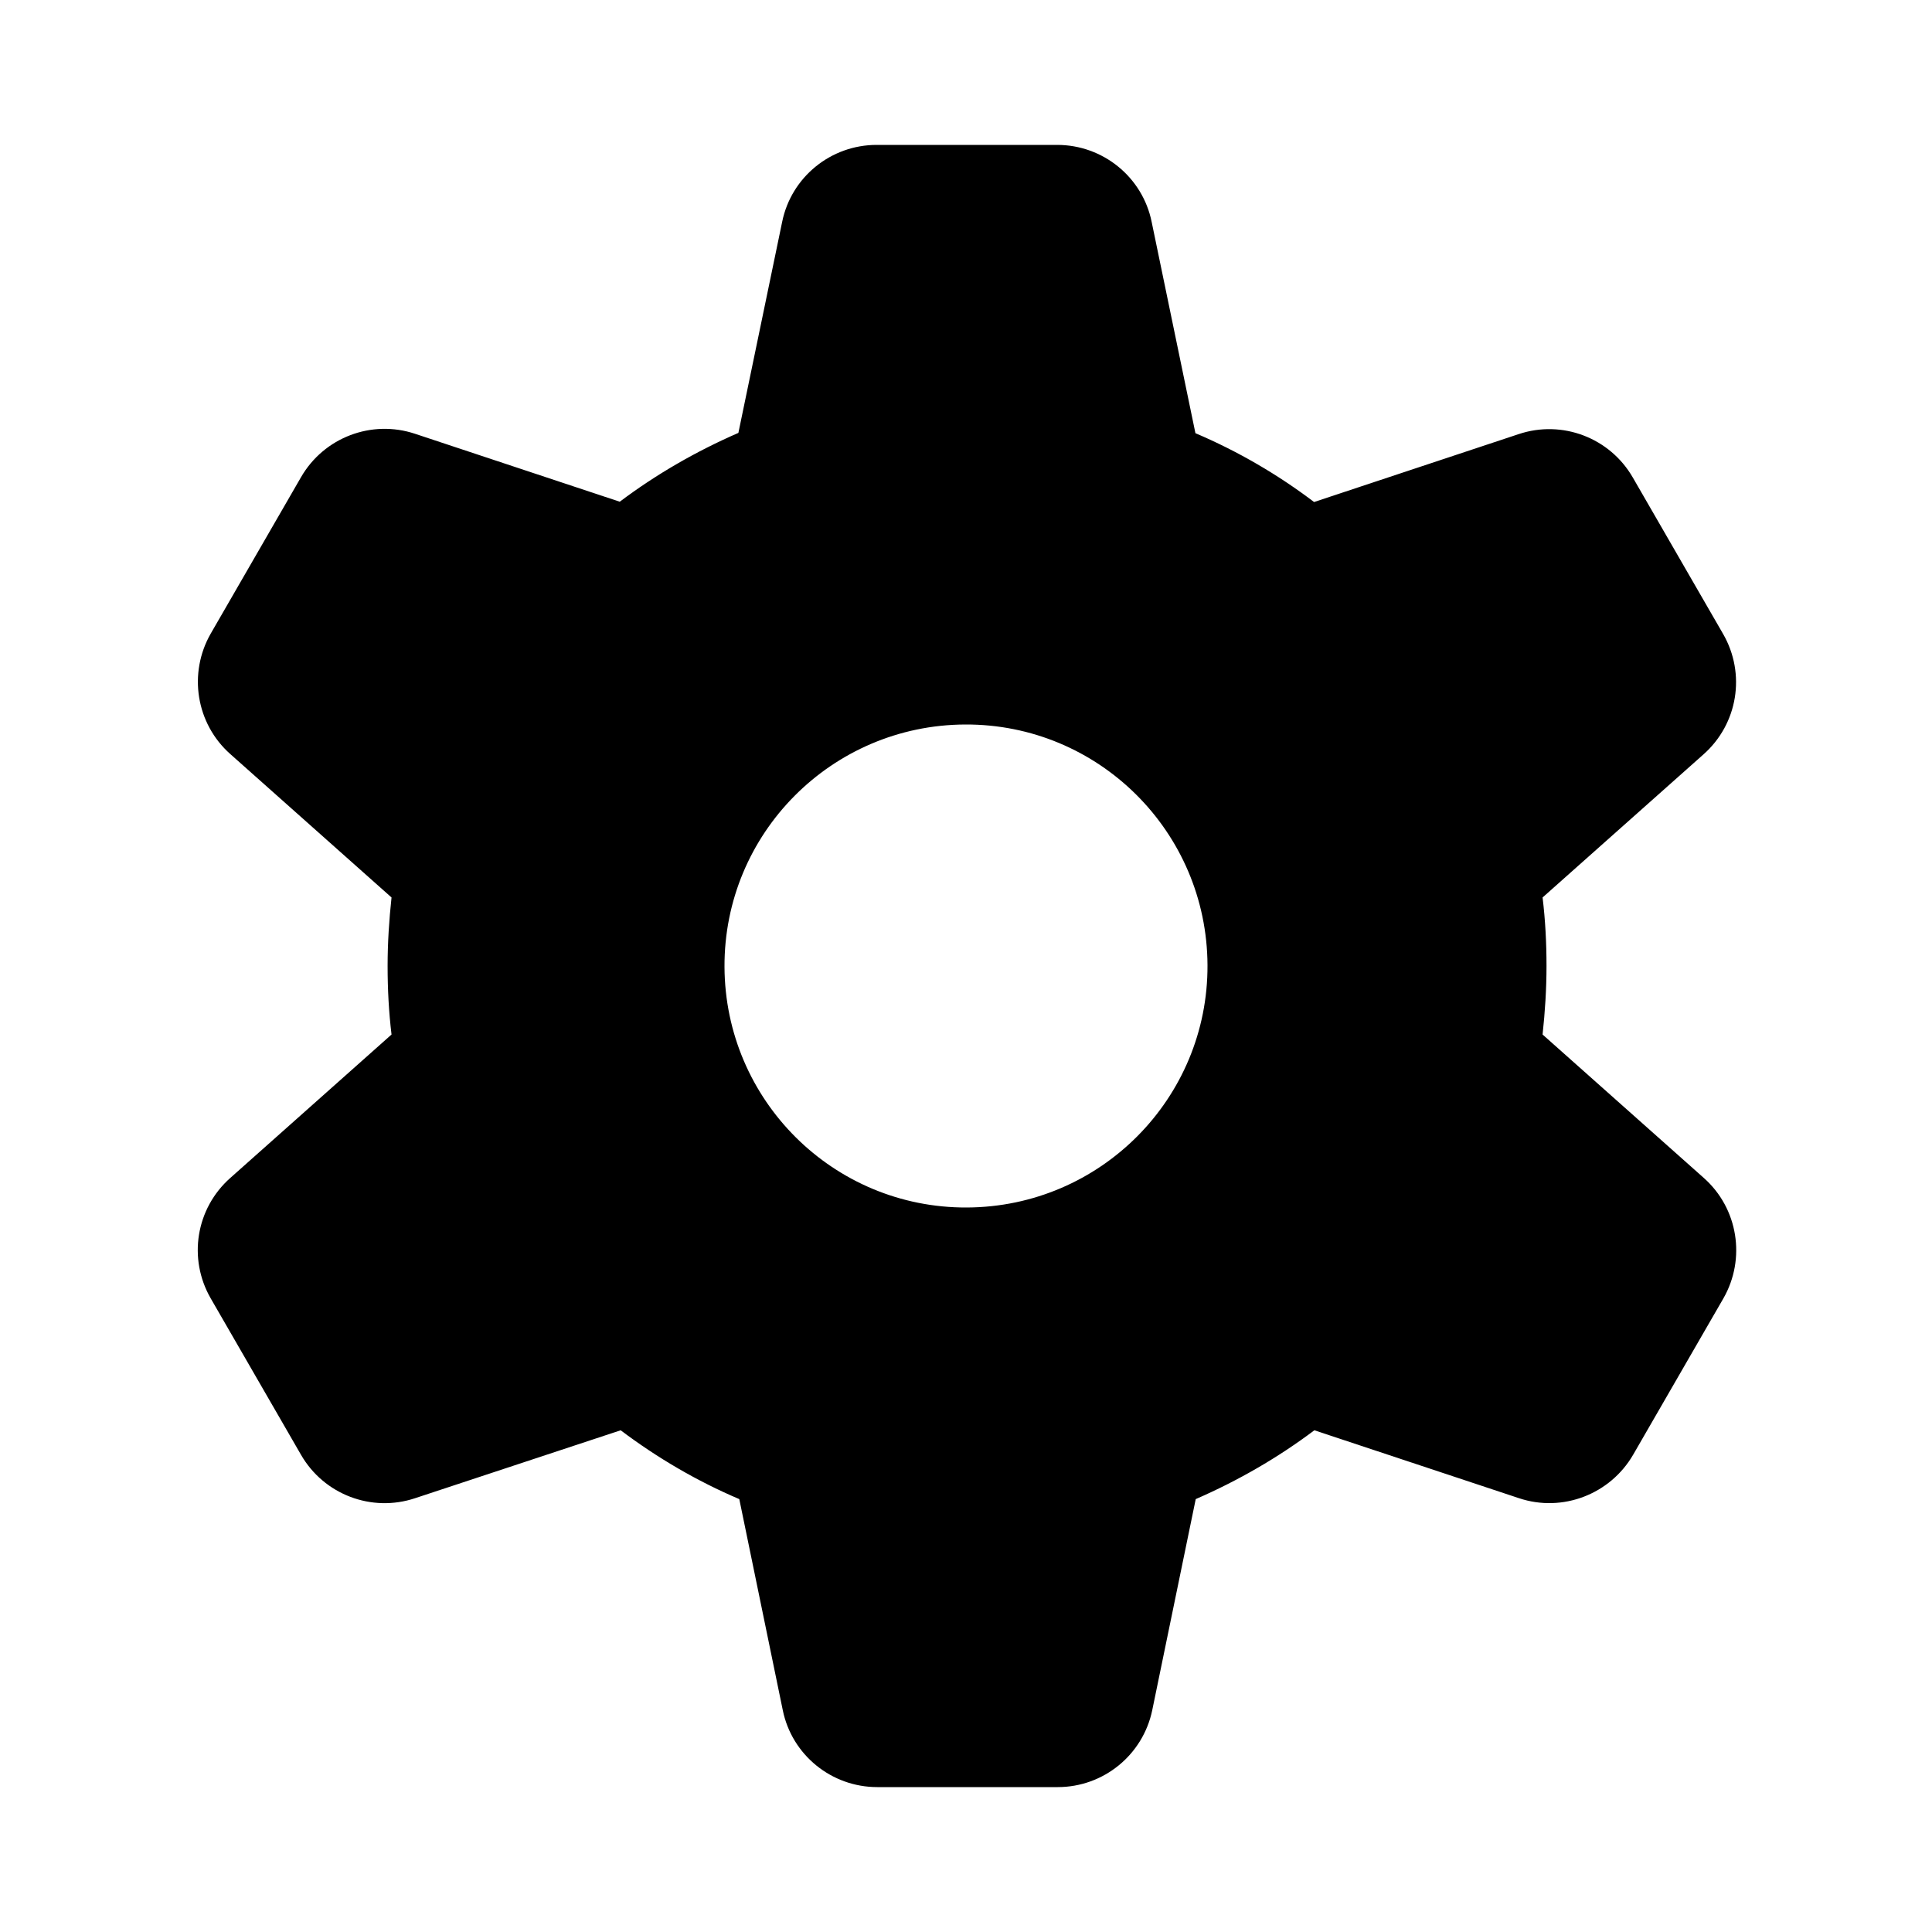
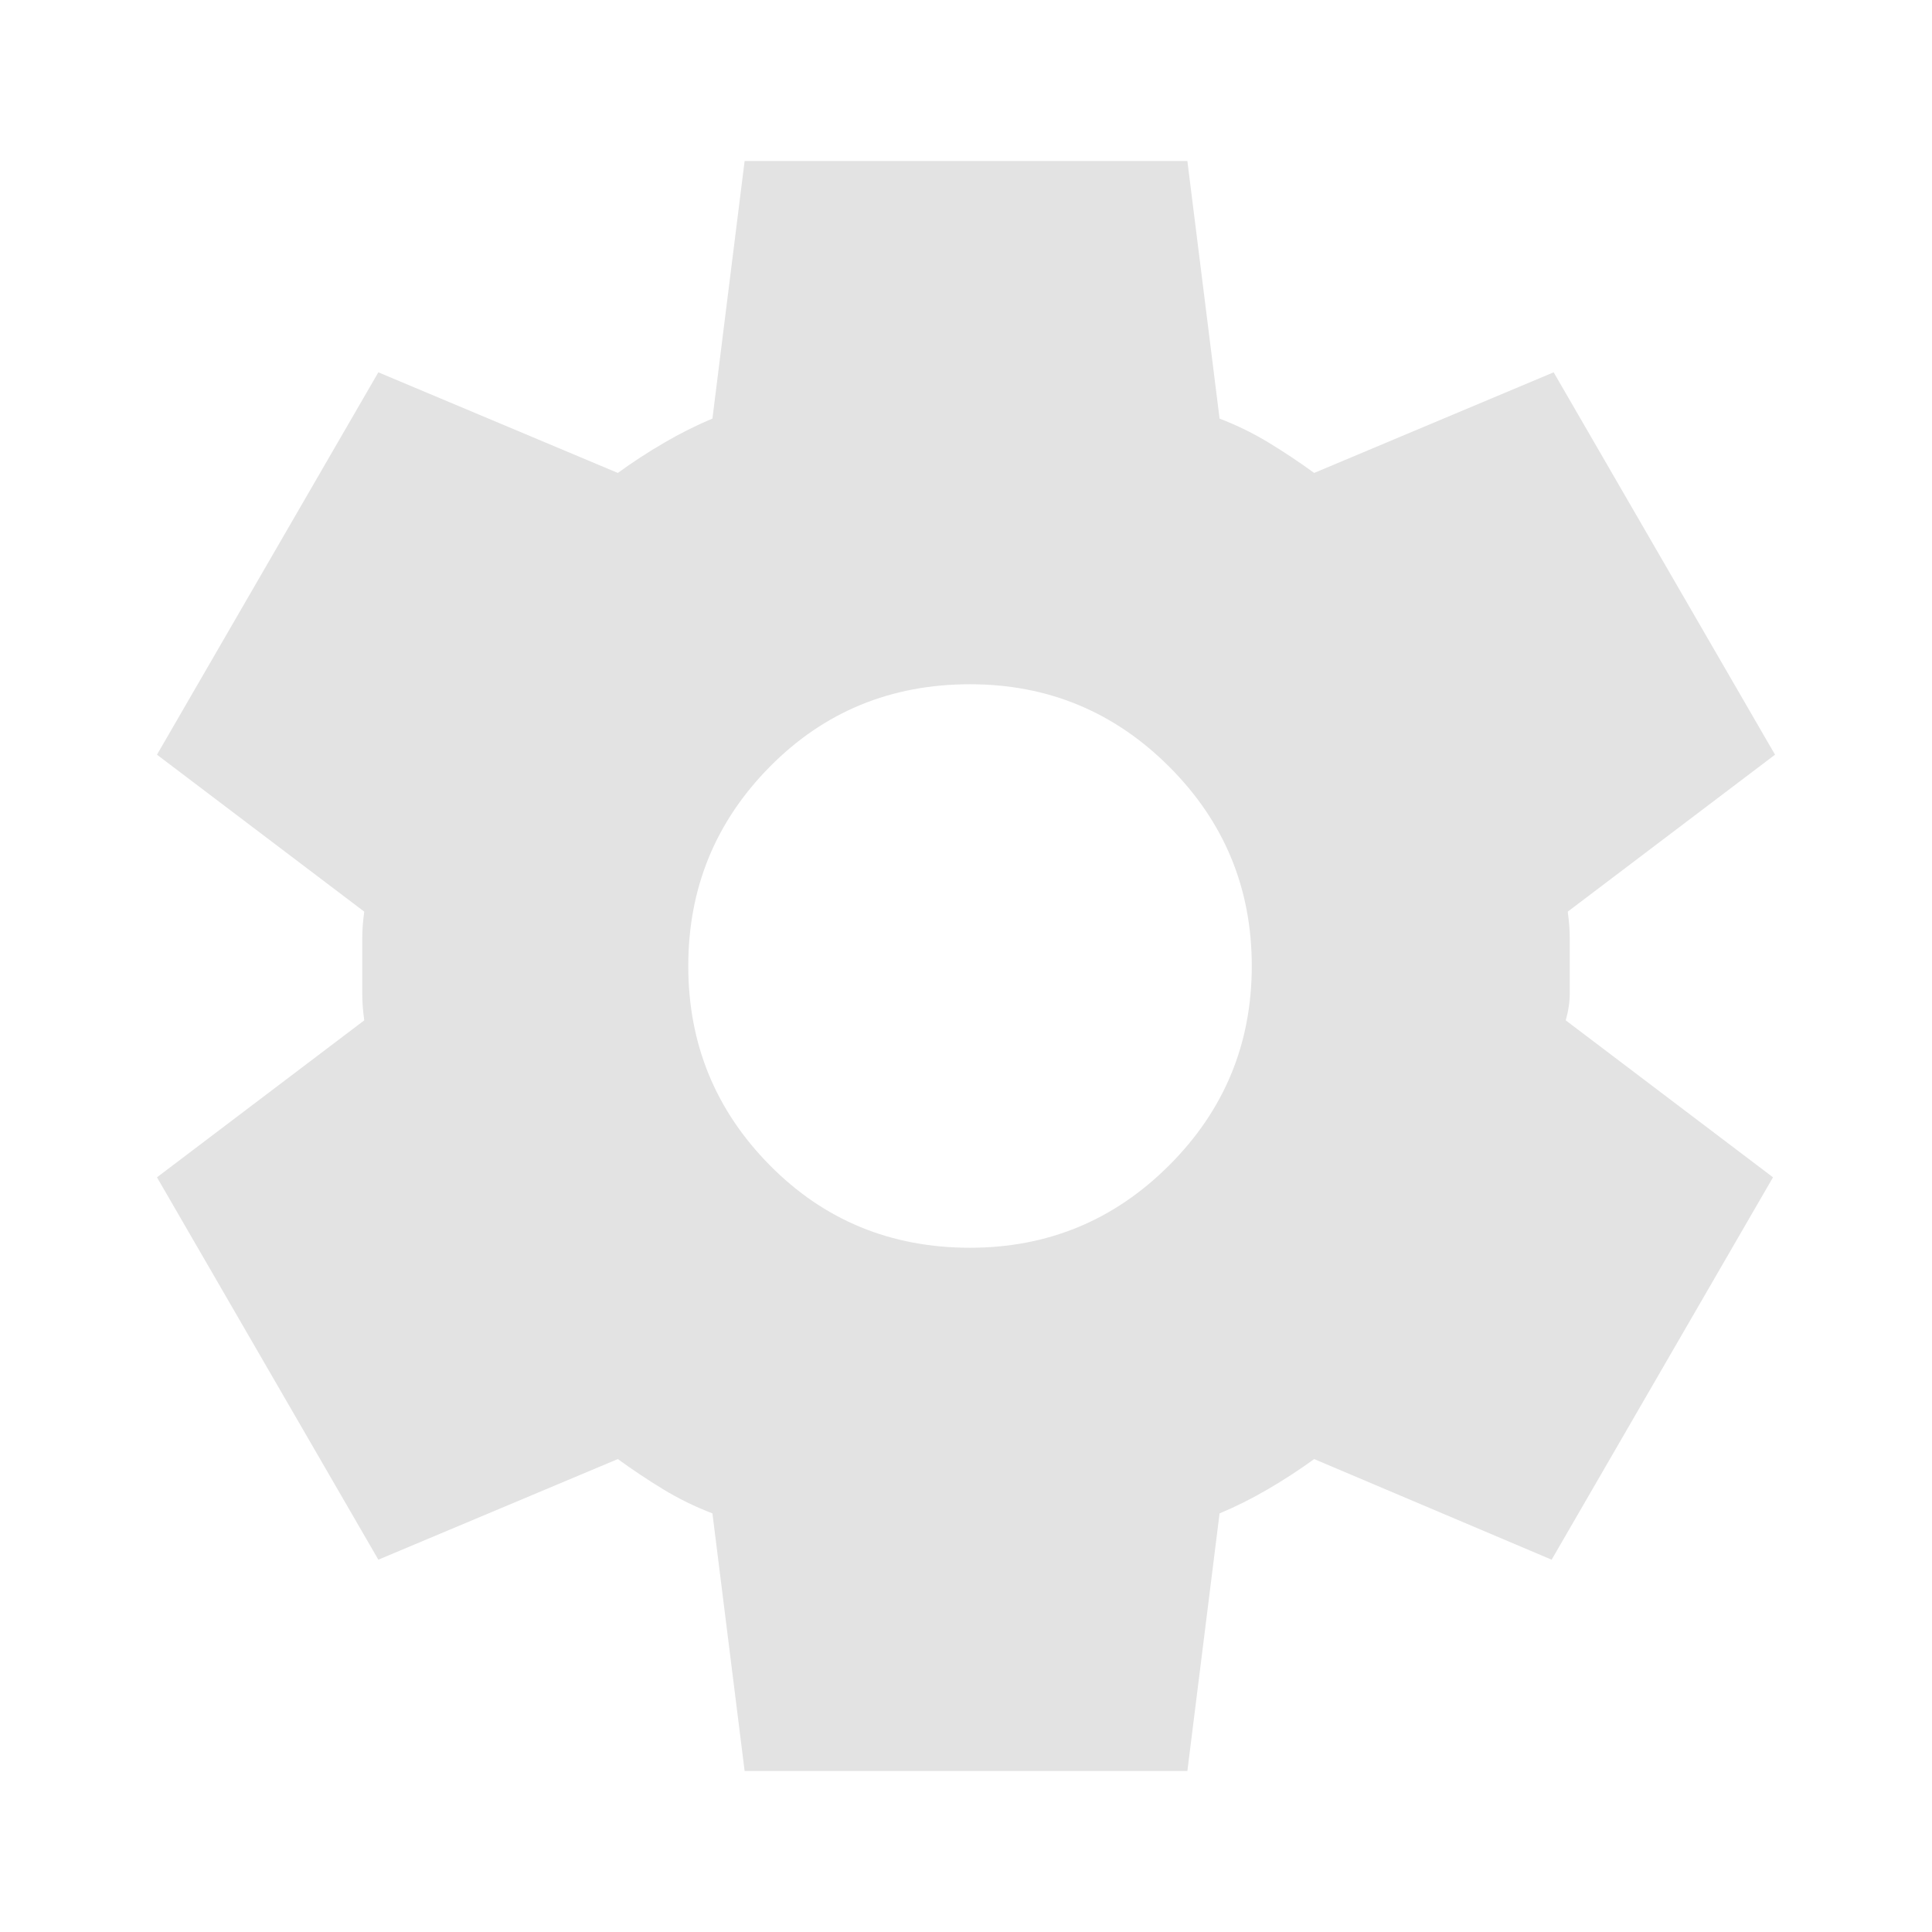
- <svg xmlns="http://www.w3.org/2000/svg" viewBox="0 0 640 640">
-   <path d="M259.1 73.5C262.1 58.7 275.2 48 290.4 48L350.2 48C365.4 48 378.5 58.7 381.5 73.5L396 143.5C410.1 149.5 423.3 157.2 435.3 166.3L503.1 143.8C517.5 139 533.3 145 540.9 158.2L570.8 210C578.4 223.2 575.7 239.8 564.3 249.9L511 297.3C511.9 304.7 512.3 312.3 512.3 320C512.3 327.7 511.8 335.3 511 342.7L564.4 390.2C575.8 400.3 578.4 417 570.9 430.1L541 481.9C533.4 495 517.6 501.1 503.2 496.3L435.4 473.8C423.3 482.9 410.1 490.5 396.1 496.6L381.7 566.5C378.6 581.4 365.5 592 350.4 592L290.6 592C275.4 592 262.3 581.3 259.3 566.5L244.9 496.6C230.8 490.6 217.7 482.9 205.6 473.8L137.5 496.3C123.1 501.1 107.3 495.1 99.7 481.9L69.8 430.1C62.2 416.9 64.9 400.3 76.3 390.2L129.7 342.7C128.8 335.3 128.4 327.7 128.4 320C128.4 312.3 128.9 304.7 129.7 297.3L76.3 249.8C64.9 239.7 62.3 223 69.8 209.9L99.7 158.1C107.3 144.9 123.1 138.9 137.5 143.7L205.3 166.2C217.4 157.1 230.6 149.5 244.6 143.4L259.1 73.5zM320.3 400C364.5 399.8 400.2 363.9 400 319.7C399.8 275.5 363.9 239.8 319.7 240C275.5 240.2 239.8 276.1 240 320.3C240.2 364.5 276.1 400.2 320.3 400z" />
+ <svg xmlns="http://www.w3.org/2000/svg" height="24px" viewBox="0 -960 960 960" width="24px" fill="#e3e3e3">
+   <path d="m370-80-16-128q-13-5-24.5-12T307-235l-119 50L78-375l103-78q-1-7-1-13.5v-27q0-6.5 1-13.5L78-585l110-190 119 50q11-8 23-15t24-12l16-128h220l16 128q13 5 24.5 12t22.5 15l119-50 110 190-103 78q1 7 1 13.5v27q0 6.5-2 13.5l103 78-110 190-118-50q-11 8-23 15t-24 12L590-80H370Zm112-260q58 0 99-41t41-99q0-58-41-99t-99-41q-59 0-99.5 41T342-480q0 58 40.5 99t99.5 41Z" />
</svg>
